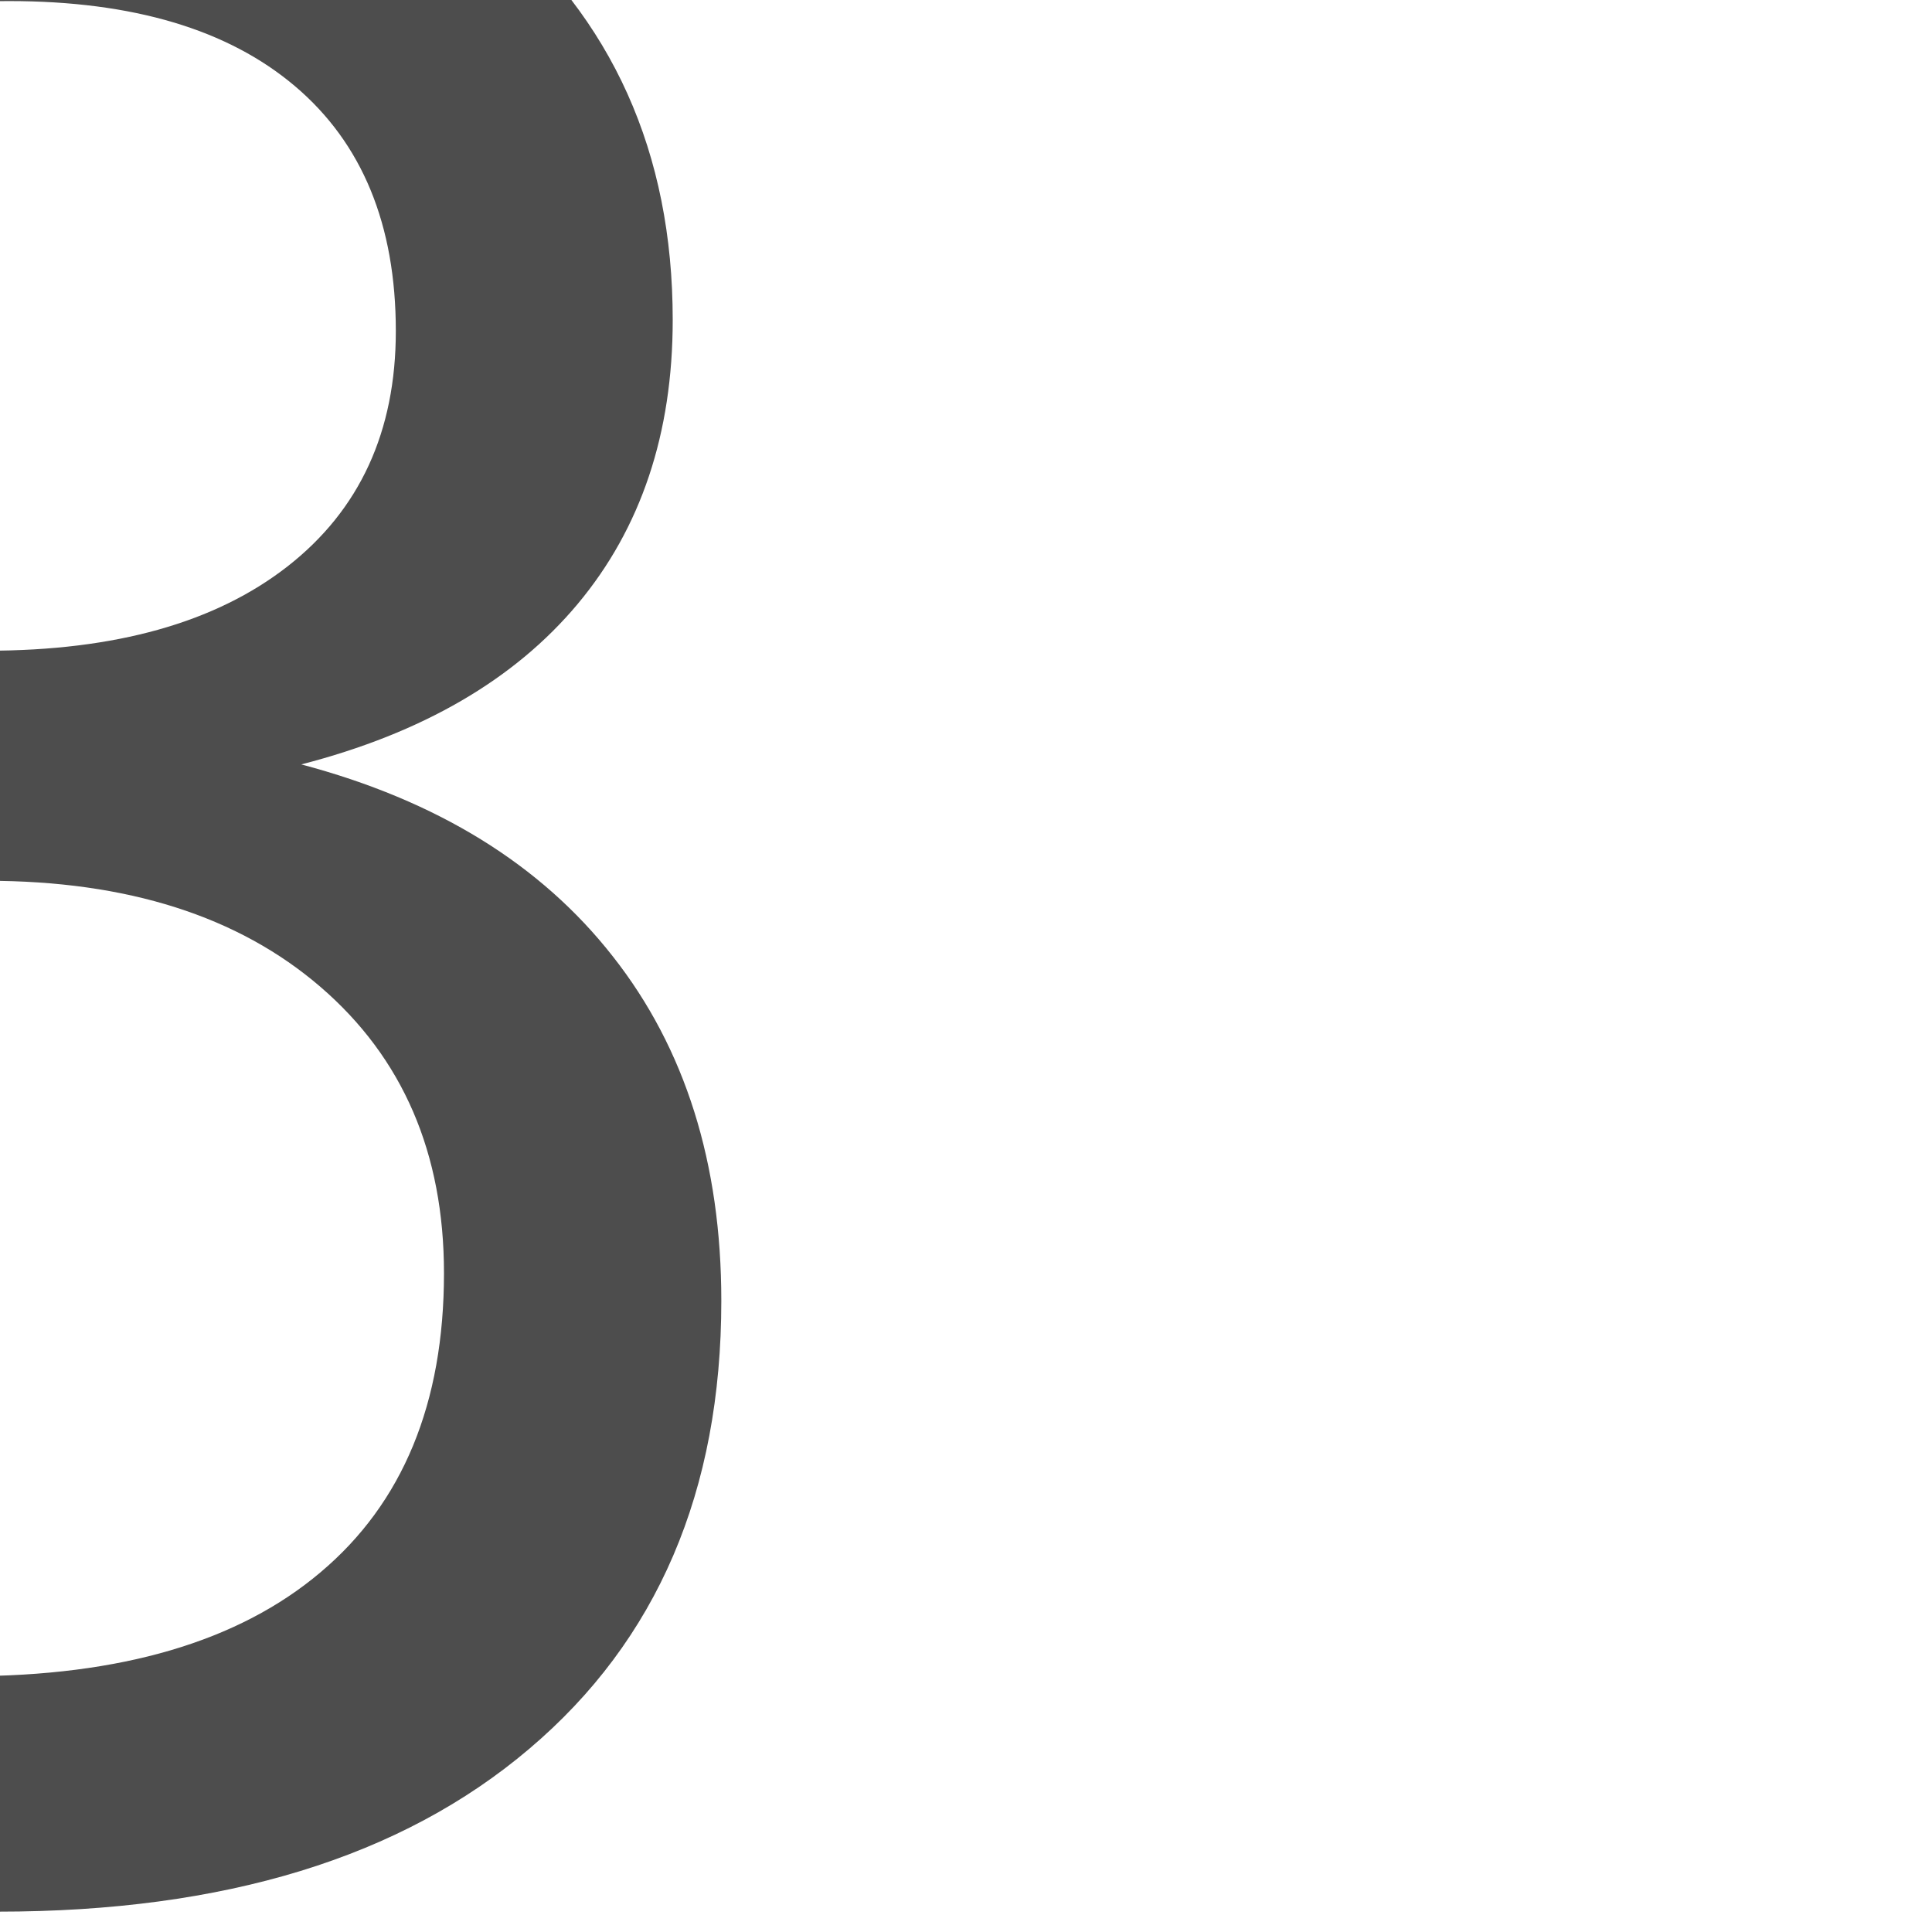
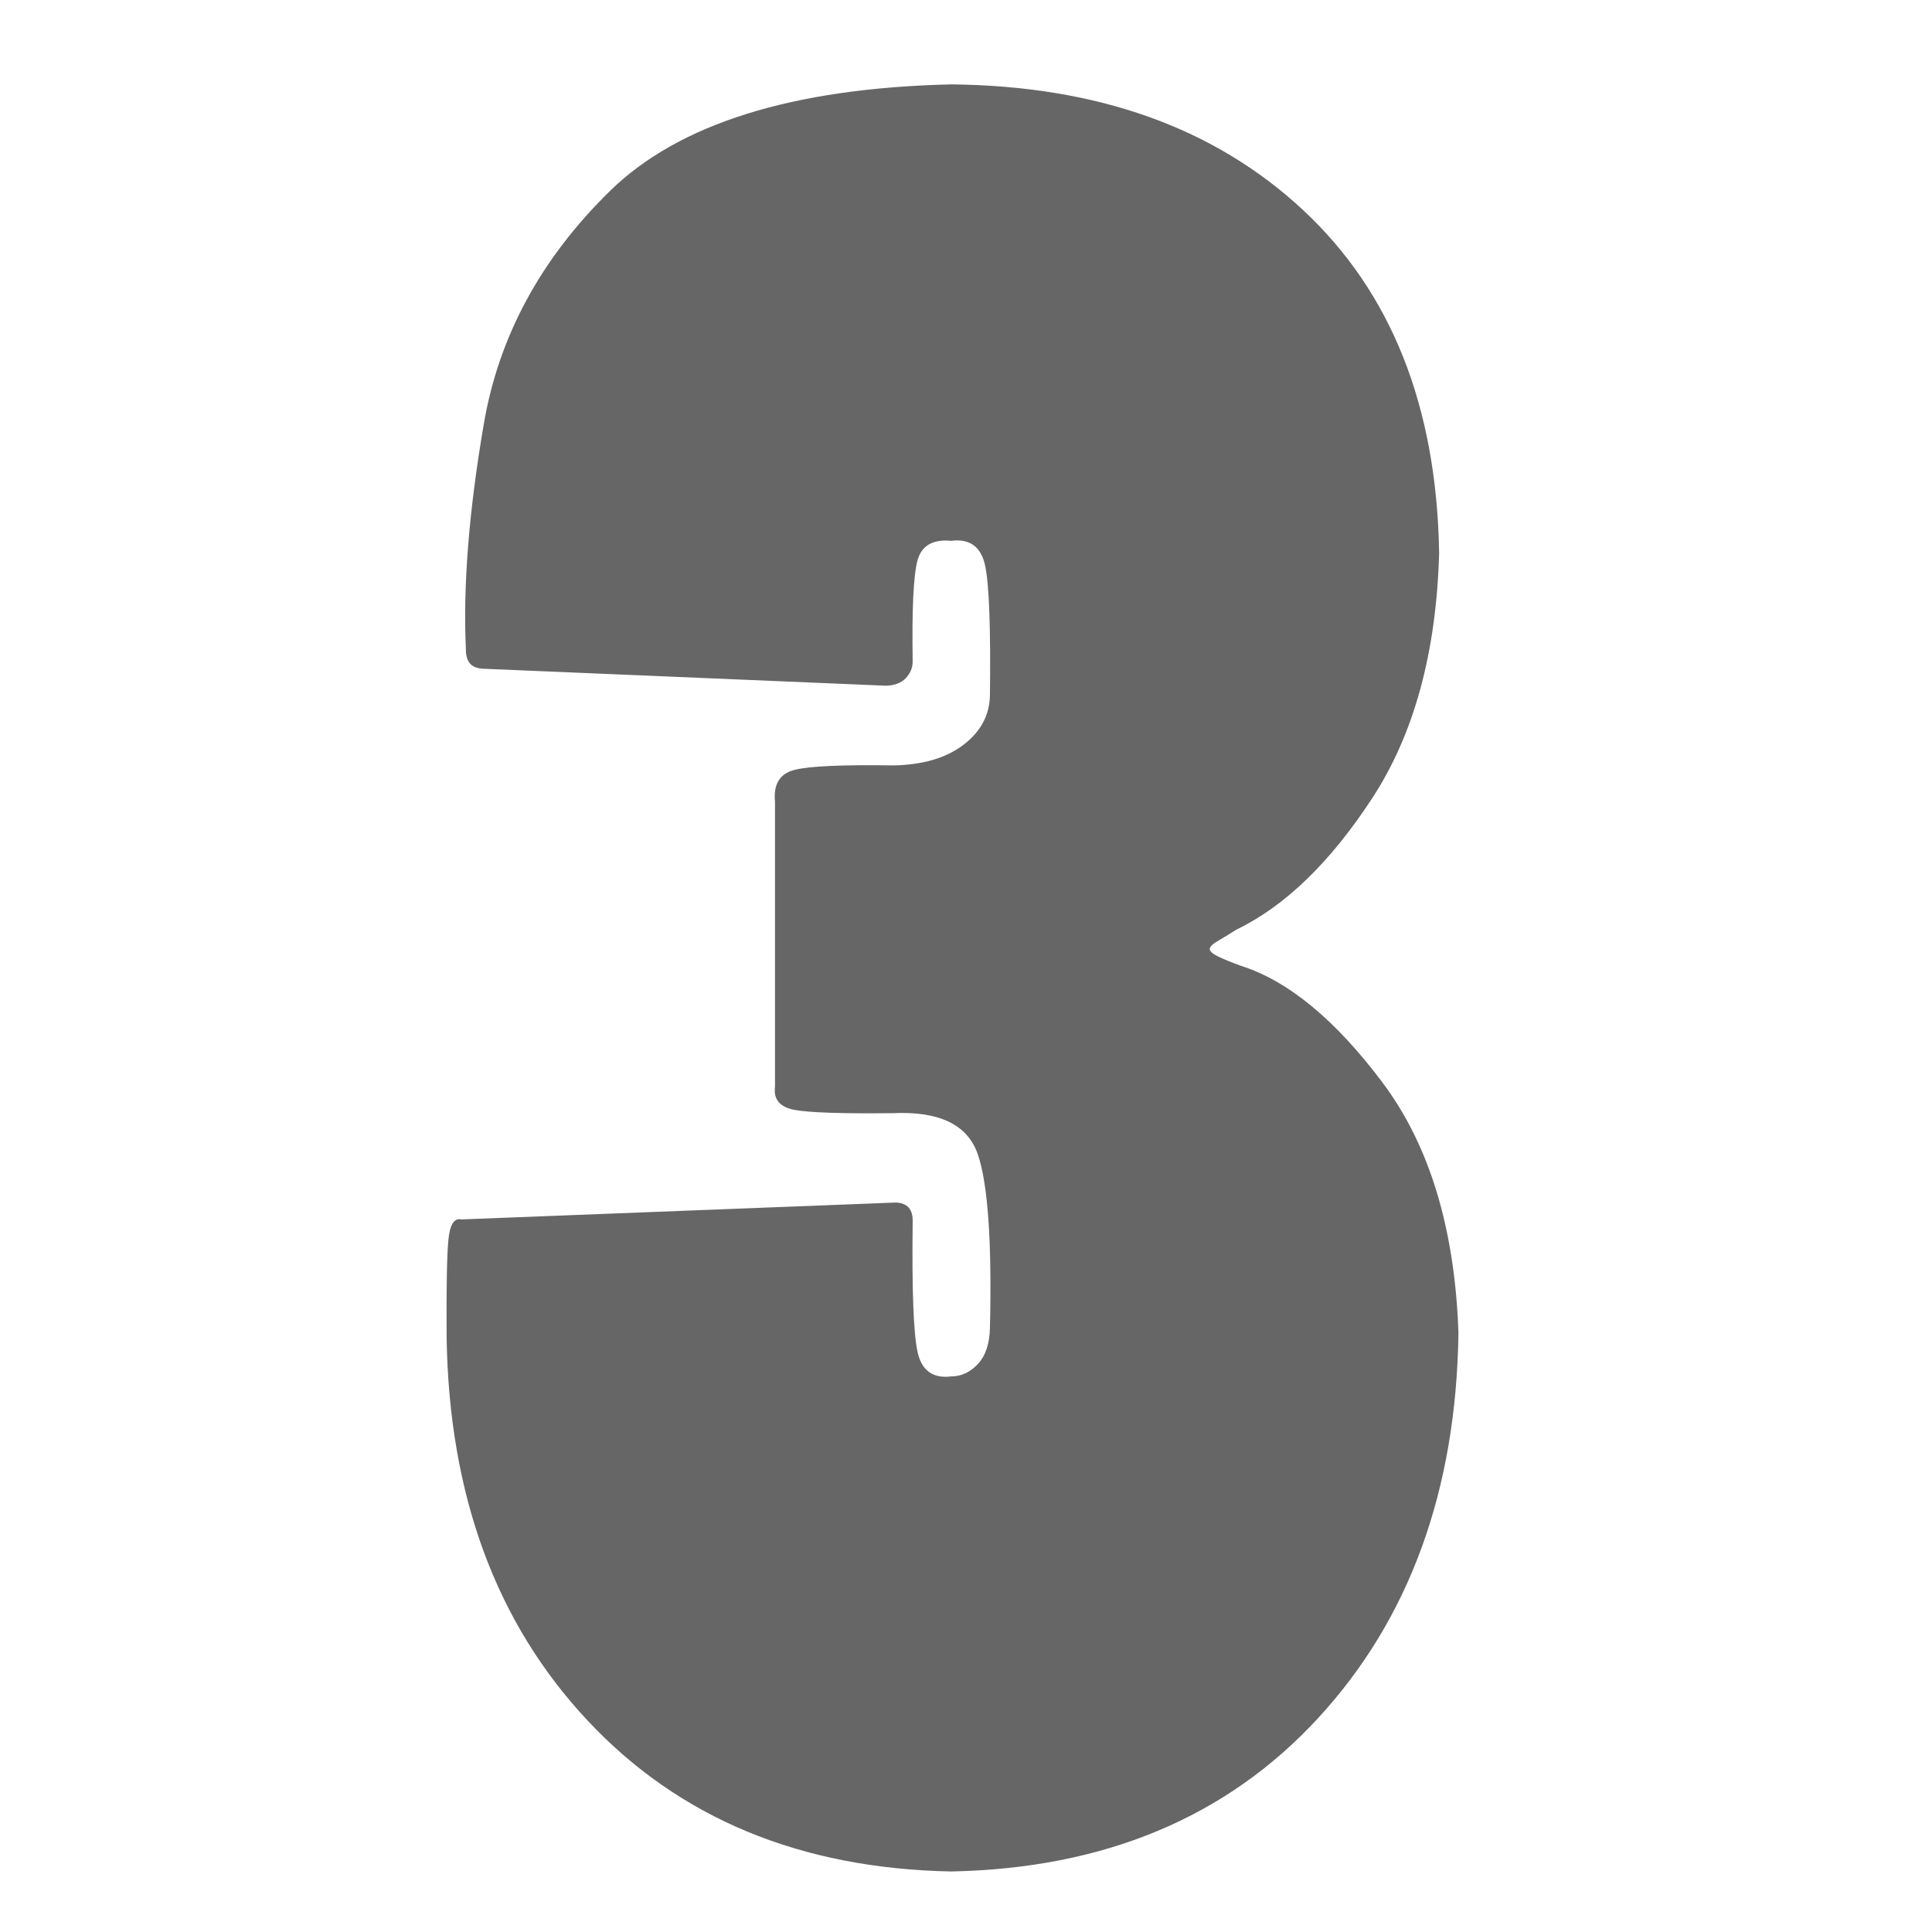
<svg xmlns="http://www.w3.org/2000/svg" id="svg2" xml:space="preserve" viewBox="0 0 67.704 61.238" version="1.1" width="32" height="32">
  <defs id="defs33">
    
  
      
      
      
      
      
      
      
      
      
      
      
      
      
      
      
      
      
      
      
      
      
      
      
      
    </defs>
-   <text xml:space="preserve" style="font-size:33.852px;font-style:normal;font-variant:normal;font-weight:normal;font-stretch:normal;text-align:center;line-height:125%;letter-spacing:0px;word-spacing:0px;text-anchor:middle;fill:#000000;fill-opacity:1;stroke:none;font-family:Consolas;-inkscape-font-specification:Consolas" x="33.391" y="62.35" id="text2993">
-     <tspan id="tspan2995" x="33.391" y="62.35" style="font-size:99.44px;text-align:center;text-anchor:middle;fill:#4d4d4d">3</tspan>
-   </text>
+   <g style="font-size:84.63px;font-style:normal;font-variant:normal;font-weight:bold;font-stretch:normal;text-align:center;line-height:125%;letter-spacing:0px;word-spacing:0px;text-anchor:middle;fill:#000000;fill-opacity:1;stroke:none;font-family:Poplar Std;-inkscape-font-specification:Poplar Std Bold" id="text2993">
+     <path d="m 27.159,34.845 c -0.06,0.446 0.166,0.718 0.677,0.815 0.511,0.097 1.668,0.136 3.47,0.116 1.622,-0.072 2.609,0.411 2.962,1.449 0.353,1.038 0.494,3.066 0.423,6.083 -0.014,0.552 -0.155,0.971 -0.423,1.259 -0.268,0.287 -0.578,0.432 -0.931,0.434 -0.649,0.081 -1.044,-0.208 -1.185,-0.867 -0.141,-0.659 -0.197,-2.176 -0.169,-4.549 0.014,-0.437 -0.183,-0.663 -0.592,-0.677 l -15.233,0.592 c -0.243,-0.055 -0.391,0.182 -0.444,0.709 -0.053,0.527 -0.074,1.673 -0.063,3.438 0.086,5.519 1.733,9.99 4.94,13.414 3.207,3.424 7.456,5.187 12.747,5.289 5.369,-0.109 9.653,-1.901 12.853,-5.374 3.2,-3.473 4.84,-7.973 4.919,-13.498 -0.127,-3.657 -1.016,-6.583 -2.666,-8.78 -1.65,-2.197 -3.301,-3.558 -4.951,-4.083 -0.342,-0.125 -0.61,-0.234 -0.804,-0.328 -0.194,-0.093 -0.293,-0.182 -0.296,-0.264 0.007,-0.081 0.099,-0.173 0.275,-0.275 0.176,-0.102 0.395,-0.236 0.656,-0.402 1.703,-0.82 3.29,-2.354 4.76,-4.602 1.47,-2.248 2.253,-5.115 2.348,-8.6 C 50.349,11.015 48.759,7.009 45.661,4.125 42.563,1.241 38.455,-0.226 33.337,-0.276 27.772,-0.147 23.782,1.1 21.367,3.467 c -2.415,2.367 -3.885,5.081 -4.41,8.143 -0.525,3.062 -0.735,5.702 -0.63,7.918 -0.004,0.213 0.046,0.379 0.148,0.497 0.102,0.118 0.279,0.178 0.529,0.18 l 14.048,0.592 c 0.298,-0.009 0.527,-0.097 0.688,-0.264 0.16,-0.167 0.242,-0.361 0.243,-0.582 -0.028,-1.842 0.028,-3.024 0.169,-3.544 0.141,-0.52 0.536,-0.749 1.185,-0.688 0.649,-0.081 1.044,0.208 1.185,0.867 0.141,0.659 0.197,2.176 0.169,4.549 -0.014,0.695 -0.324,1.273 -0.931,1.735 -0.607,0.462 -1.425,0.702 -2.454,0.719 -1.802,-0.026 -2.958,0.026 -3.47,0.159 -0.511,0.132 -0.737,0.503 -0.677,1.111 l 0,9.986 z" style="font-family:Poplar Std;-inkscape-font-specification:Poplar Std Bold;fill:#666666" id="path2984" />
+   </g>
</svg>
